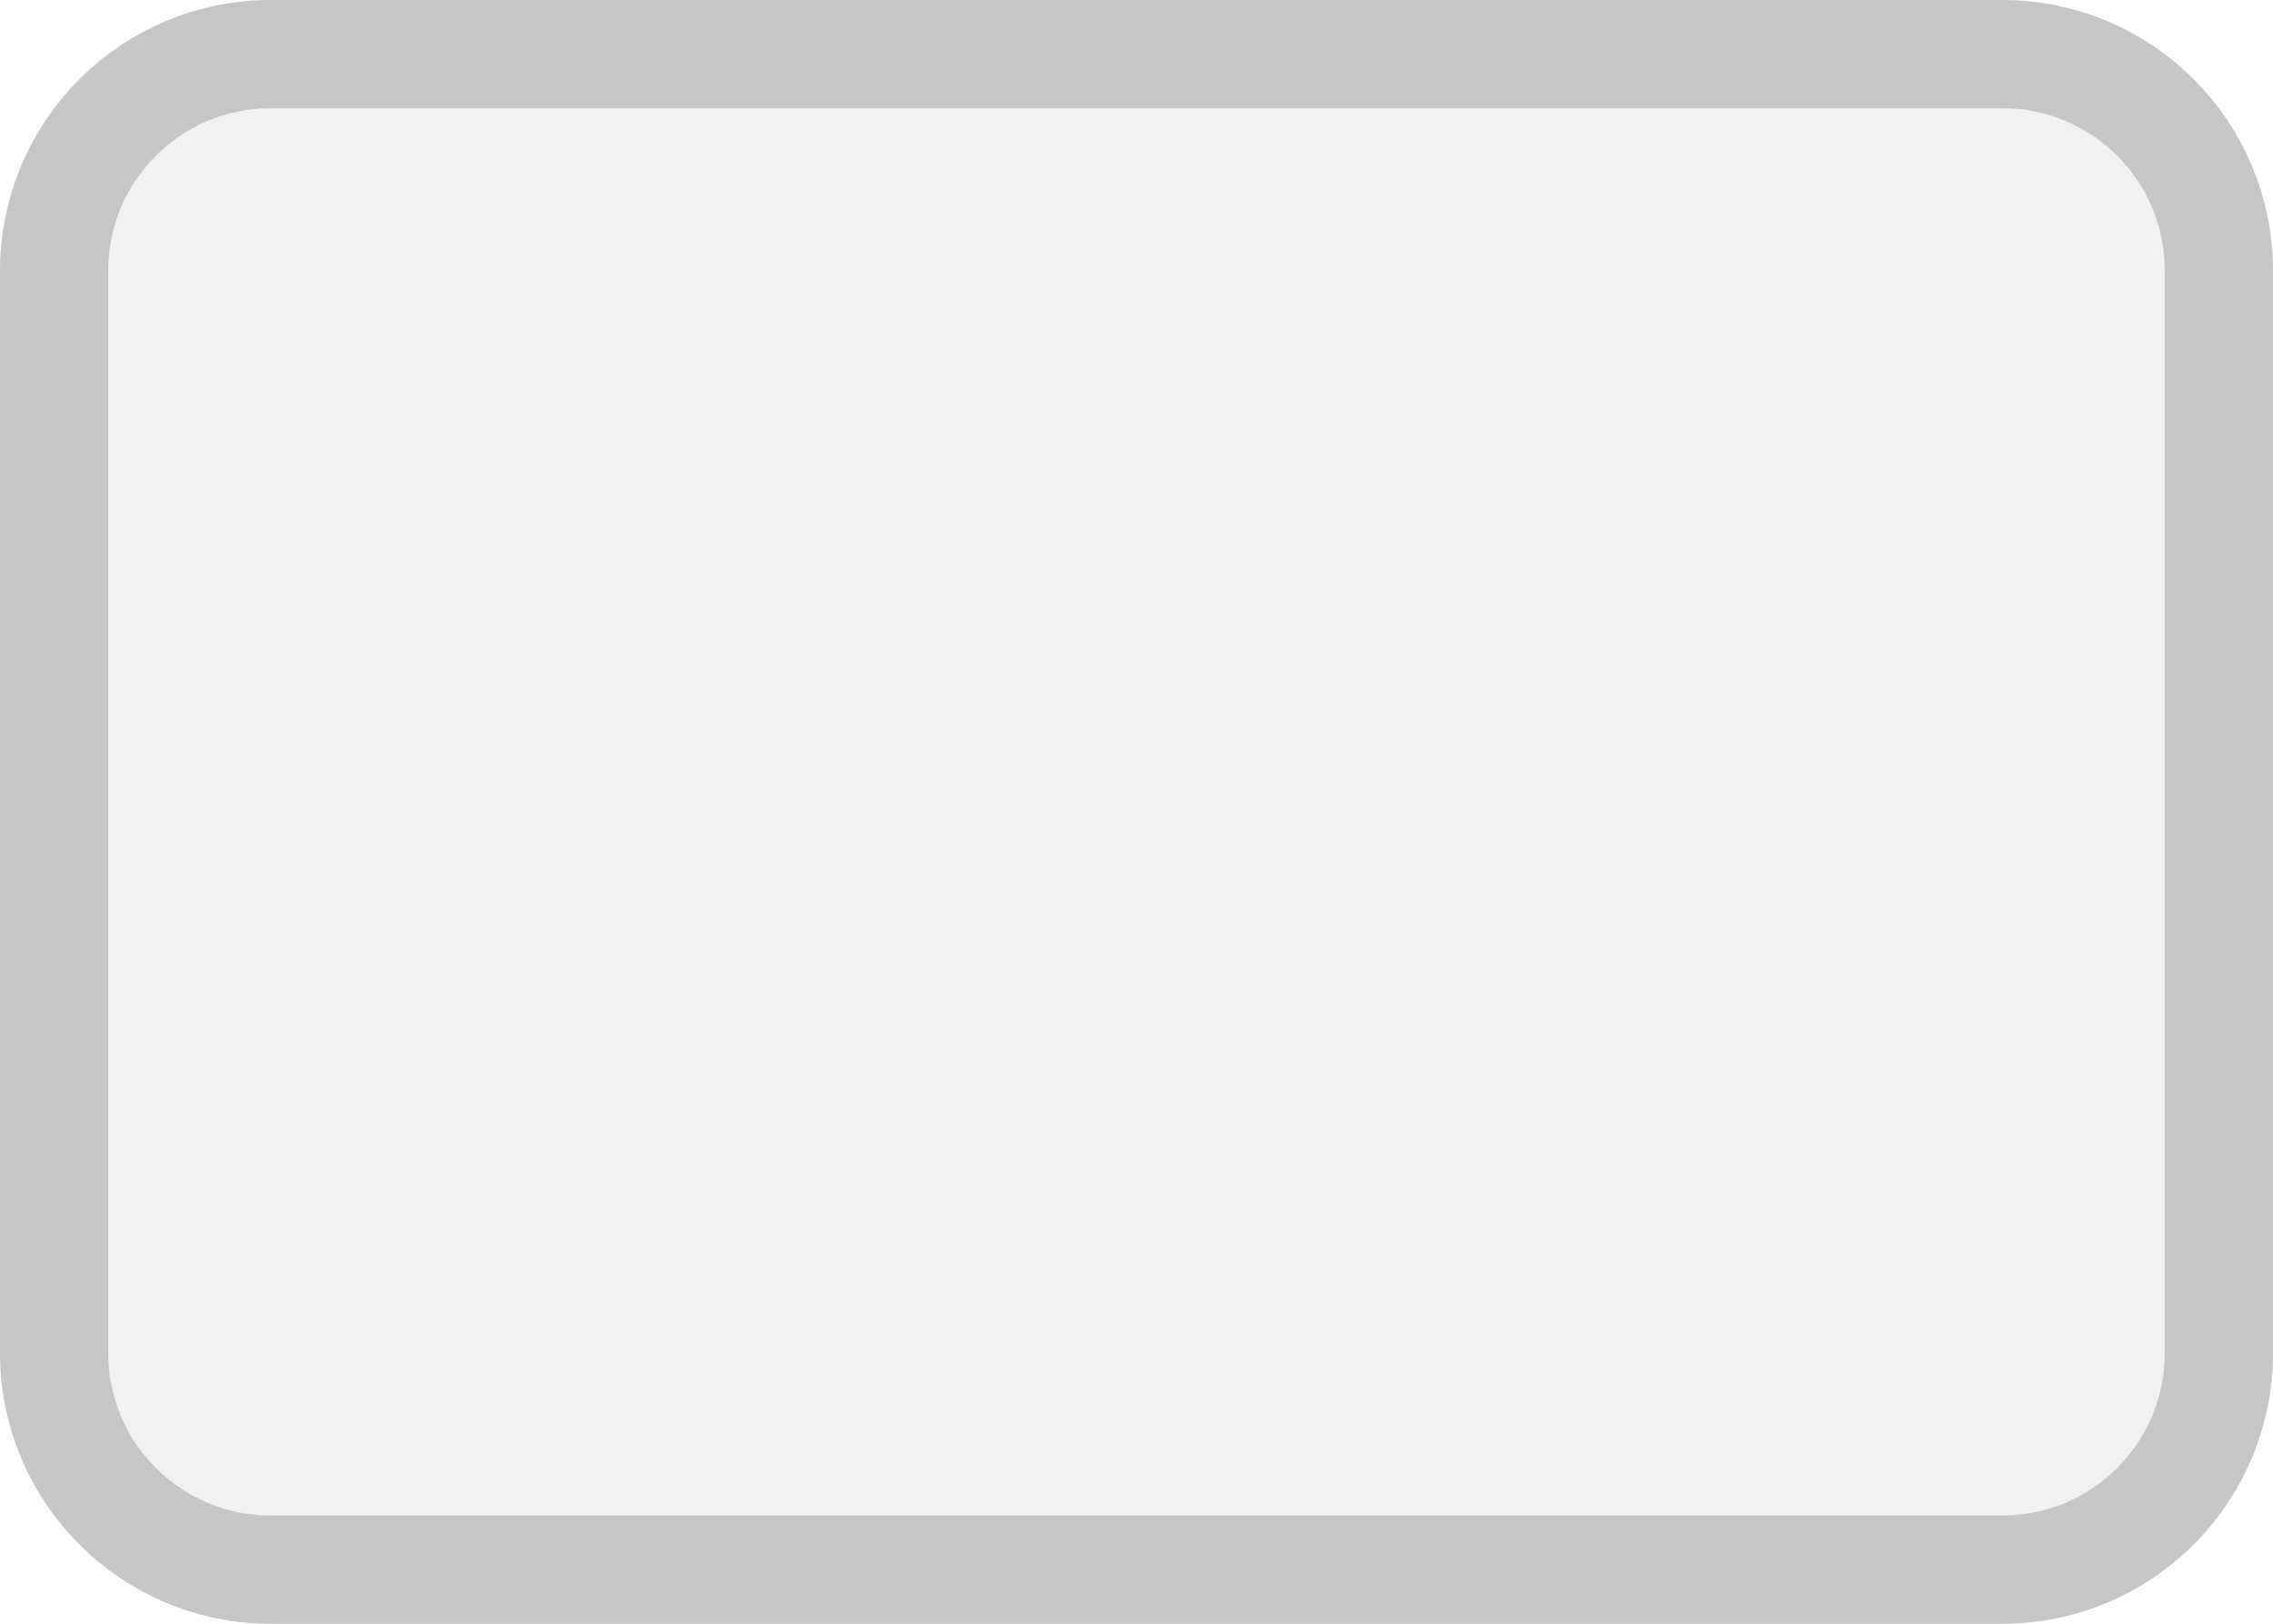
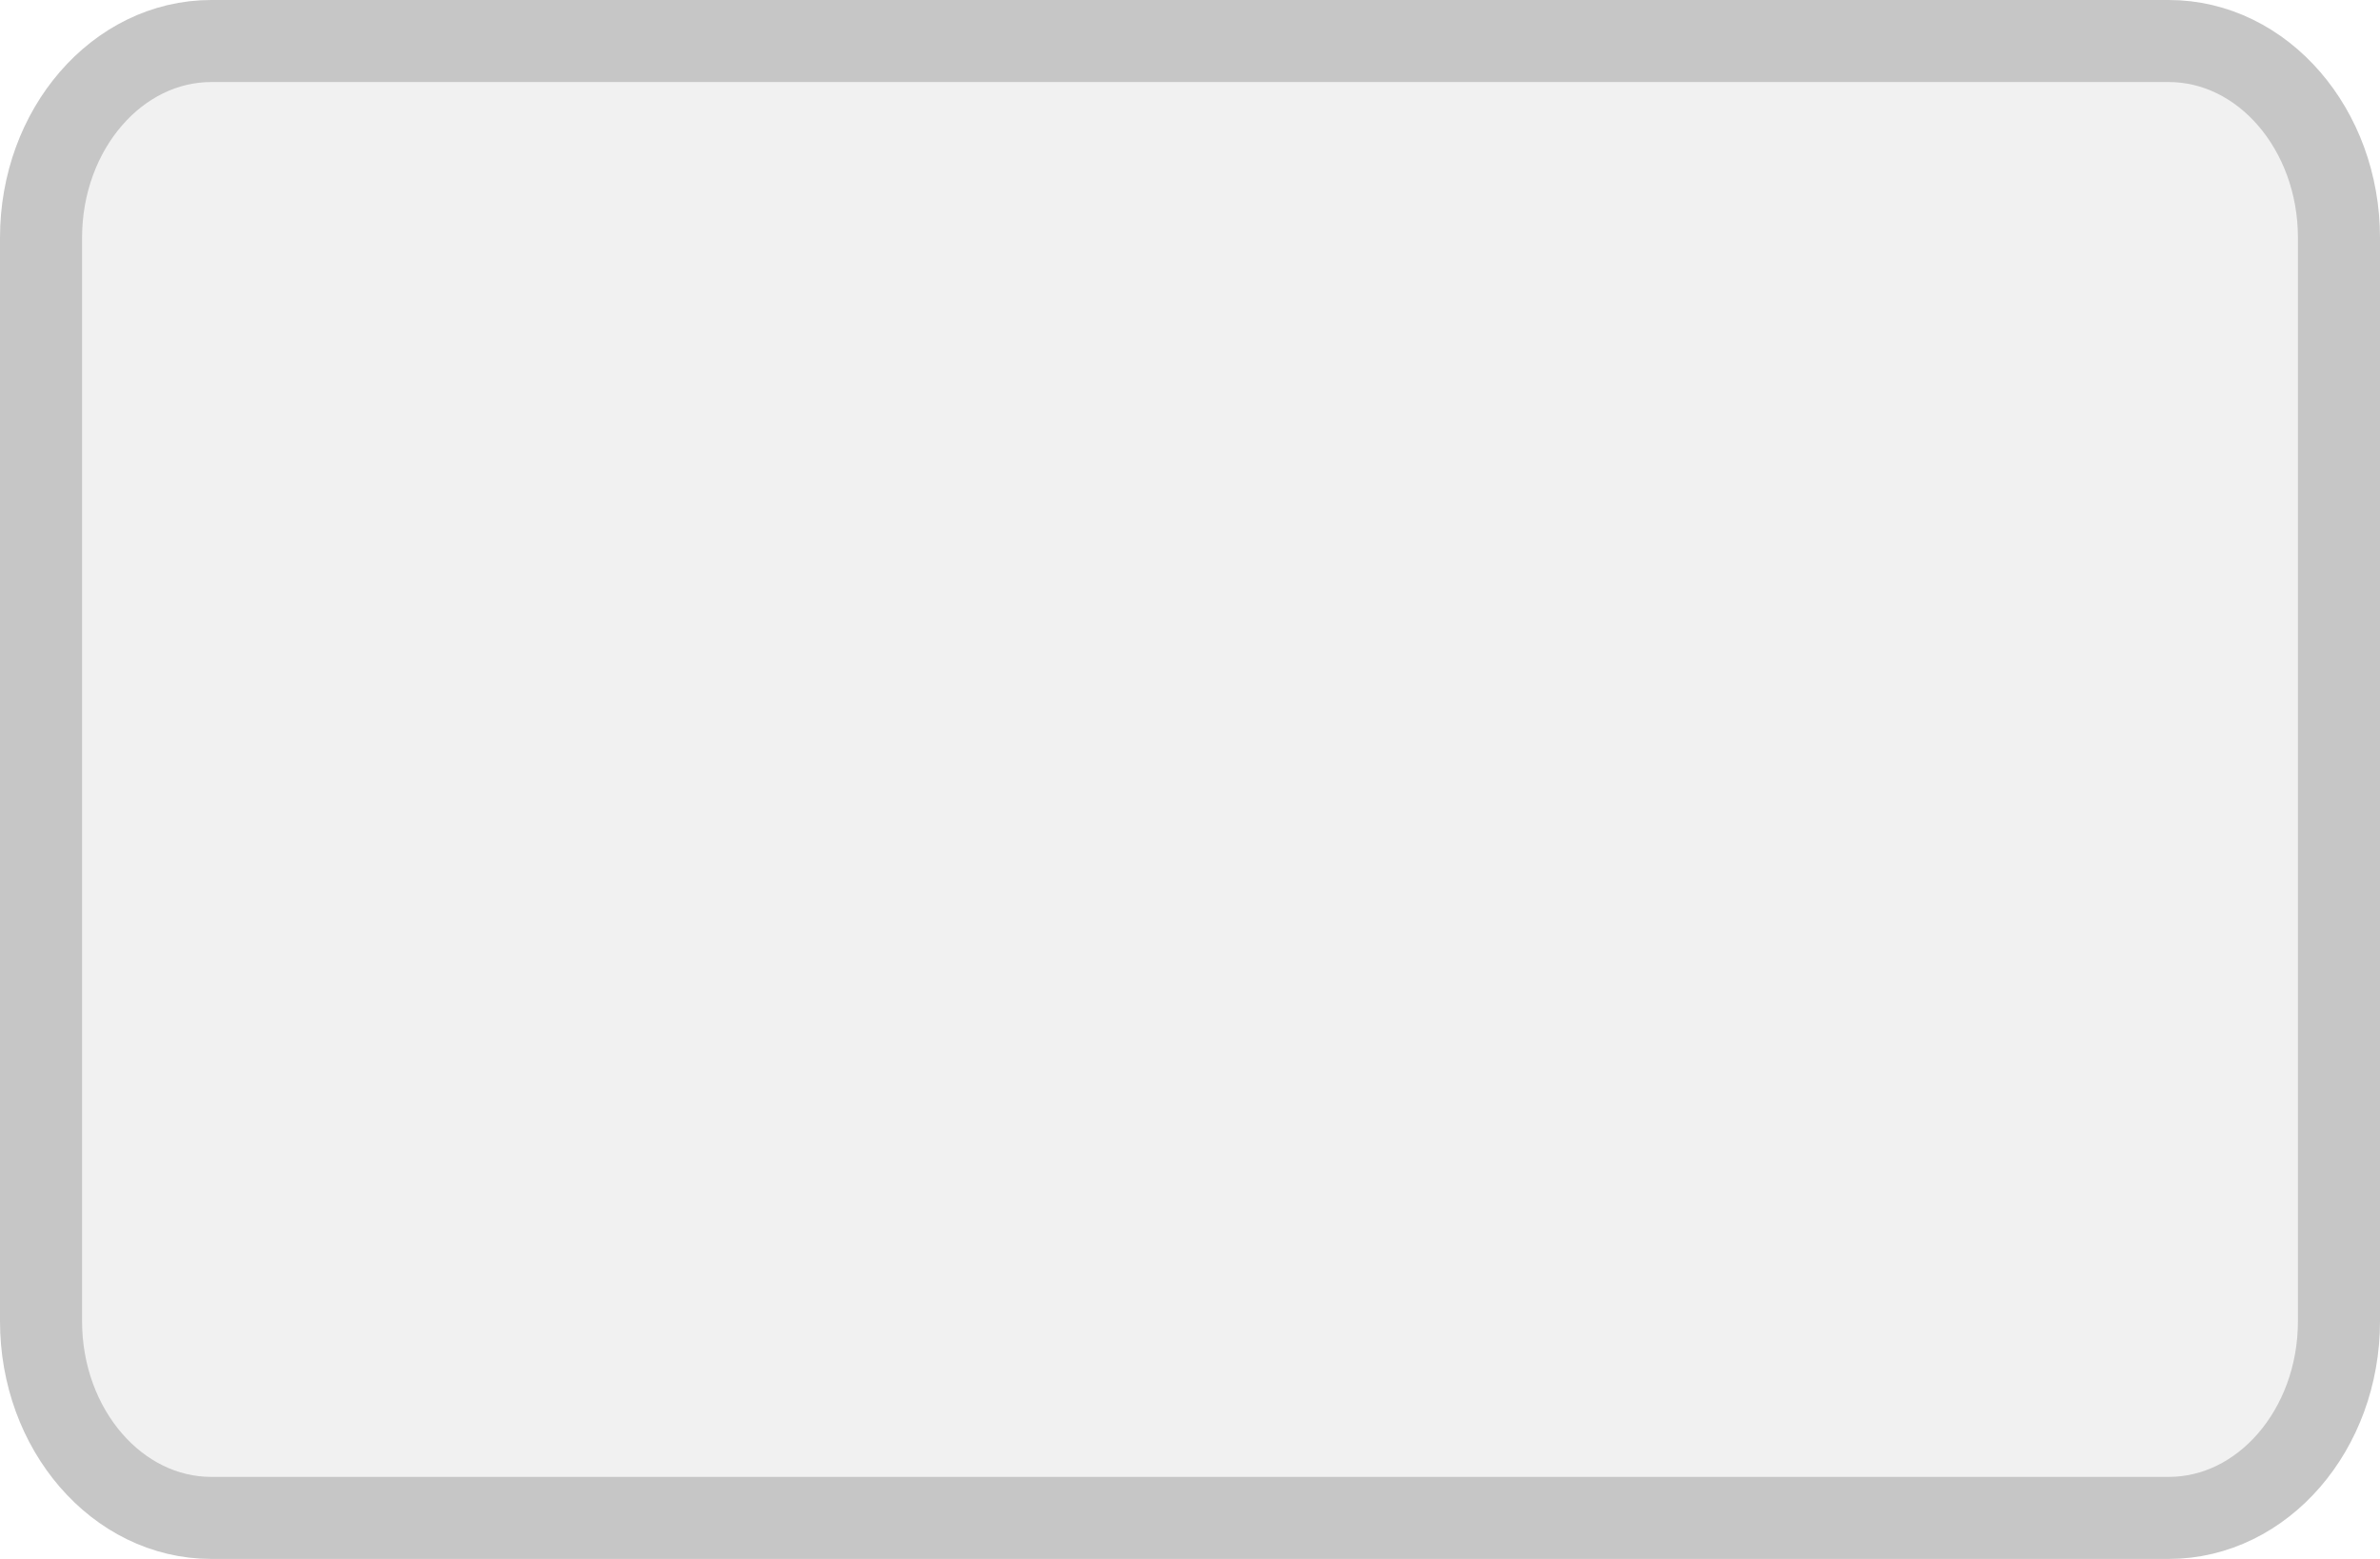
- <svg xmlns="http://www.w3.org/2000/svg" width="100%" height="100%" viewBox="0 0 21.0 15.0">
-   <rect x="0.5" y="0.5" width="20.0" height="14.0" rx="2" ry="2" id="shield" style="fill:#f1f1f1;stroke:#c6c6c6;stroke-width:1;" />
+ <svg xmlns="http://www.w3.org/2000/svg" width="29" height="19" version="1.1" id="svg5758">
+   <defs id="defs5762" />
+   <g id="surface1" transform="translate(0.5,0.5)">
+     <path style="fill:#f1f1f1;fill-opacity:1;fill-rule:nonzero;stroke:#c6c6c6;stroke-opacity:1" d="M 2.074,0 H 25.926 C 27.07,0 28,1.074 28,2.398 V 15.602 C 28,16.926 27.07,18 25.926,18 H 2.074 C 0.93,18 0,16.926 0,15.602 V 2.398 C 0,1.074 0.93,0 2.074,0 Z m 0,0" id="path5753" />
+   </g>
</svg>
